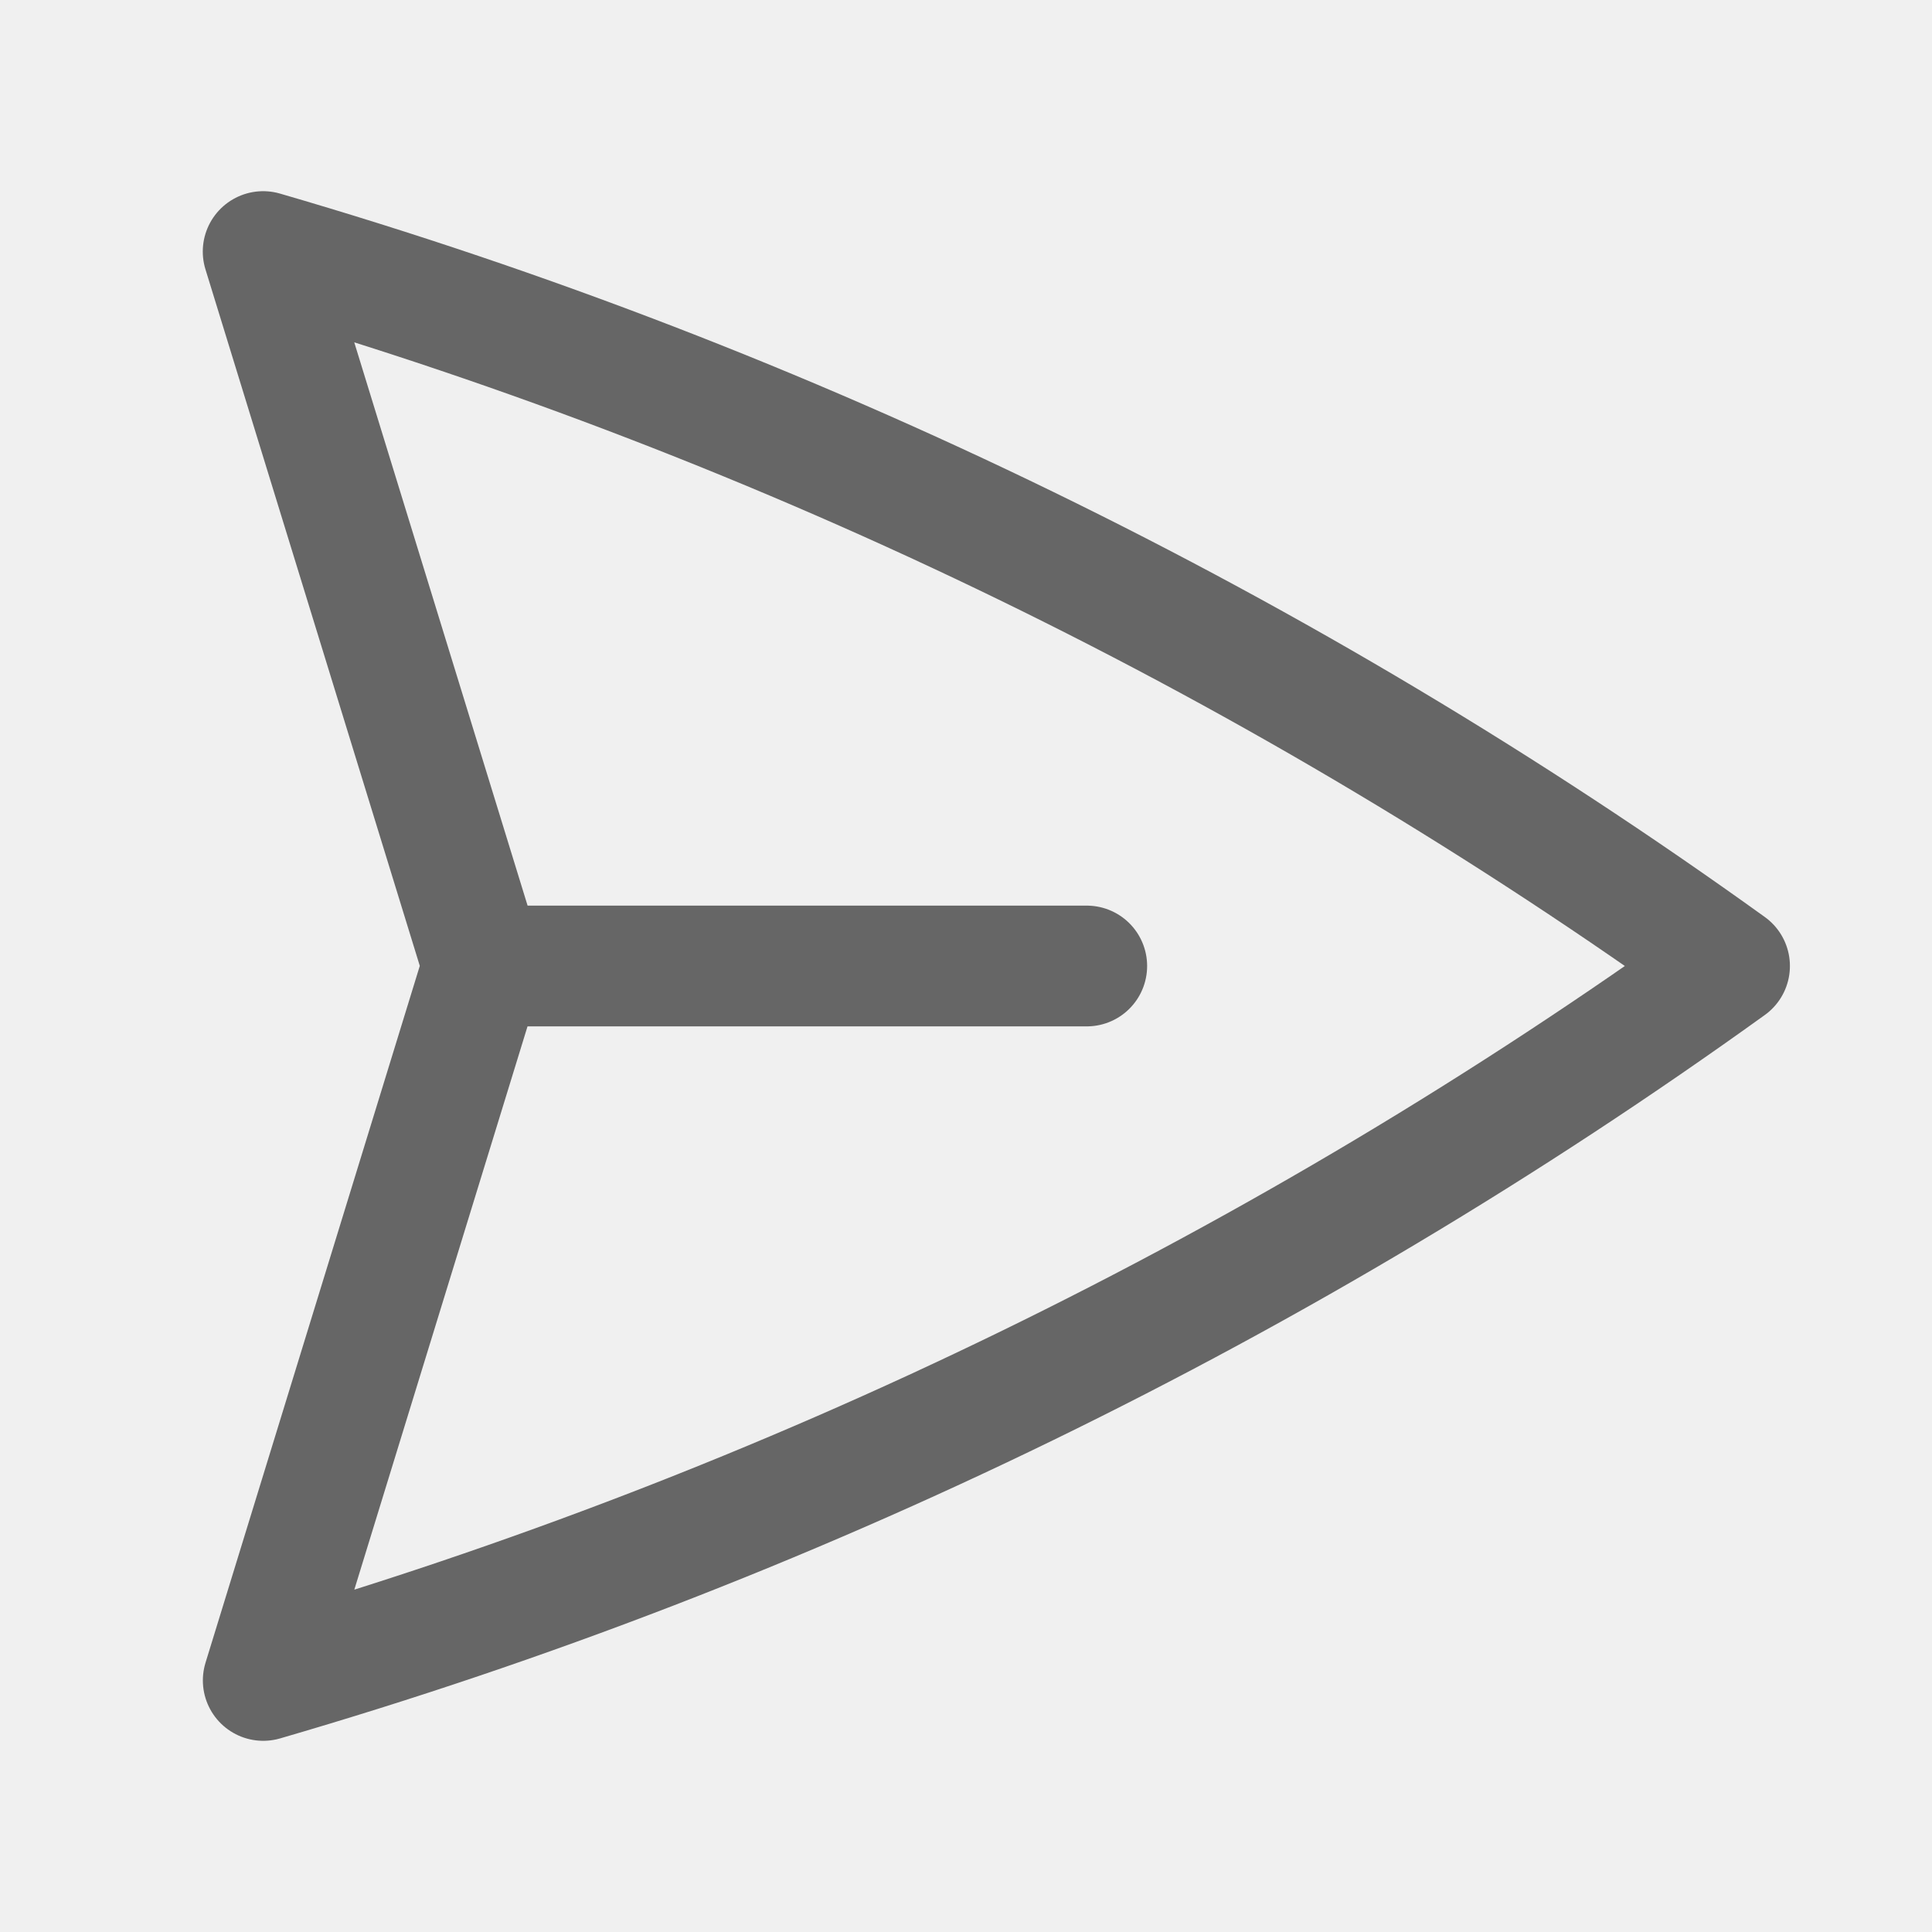
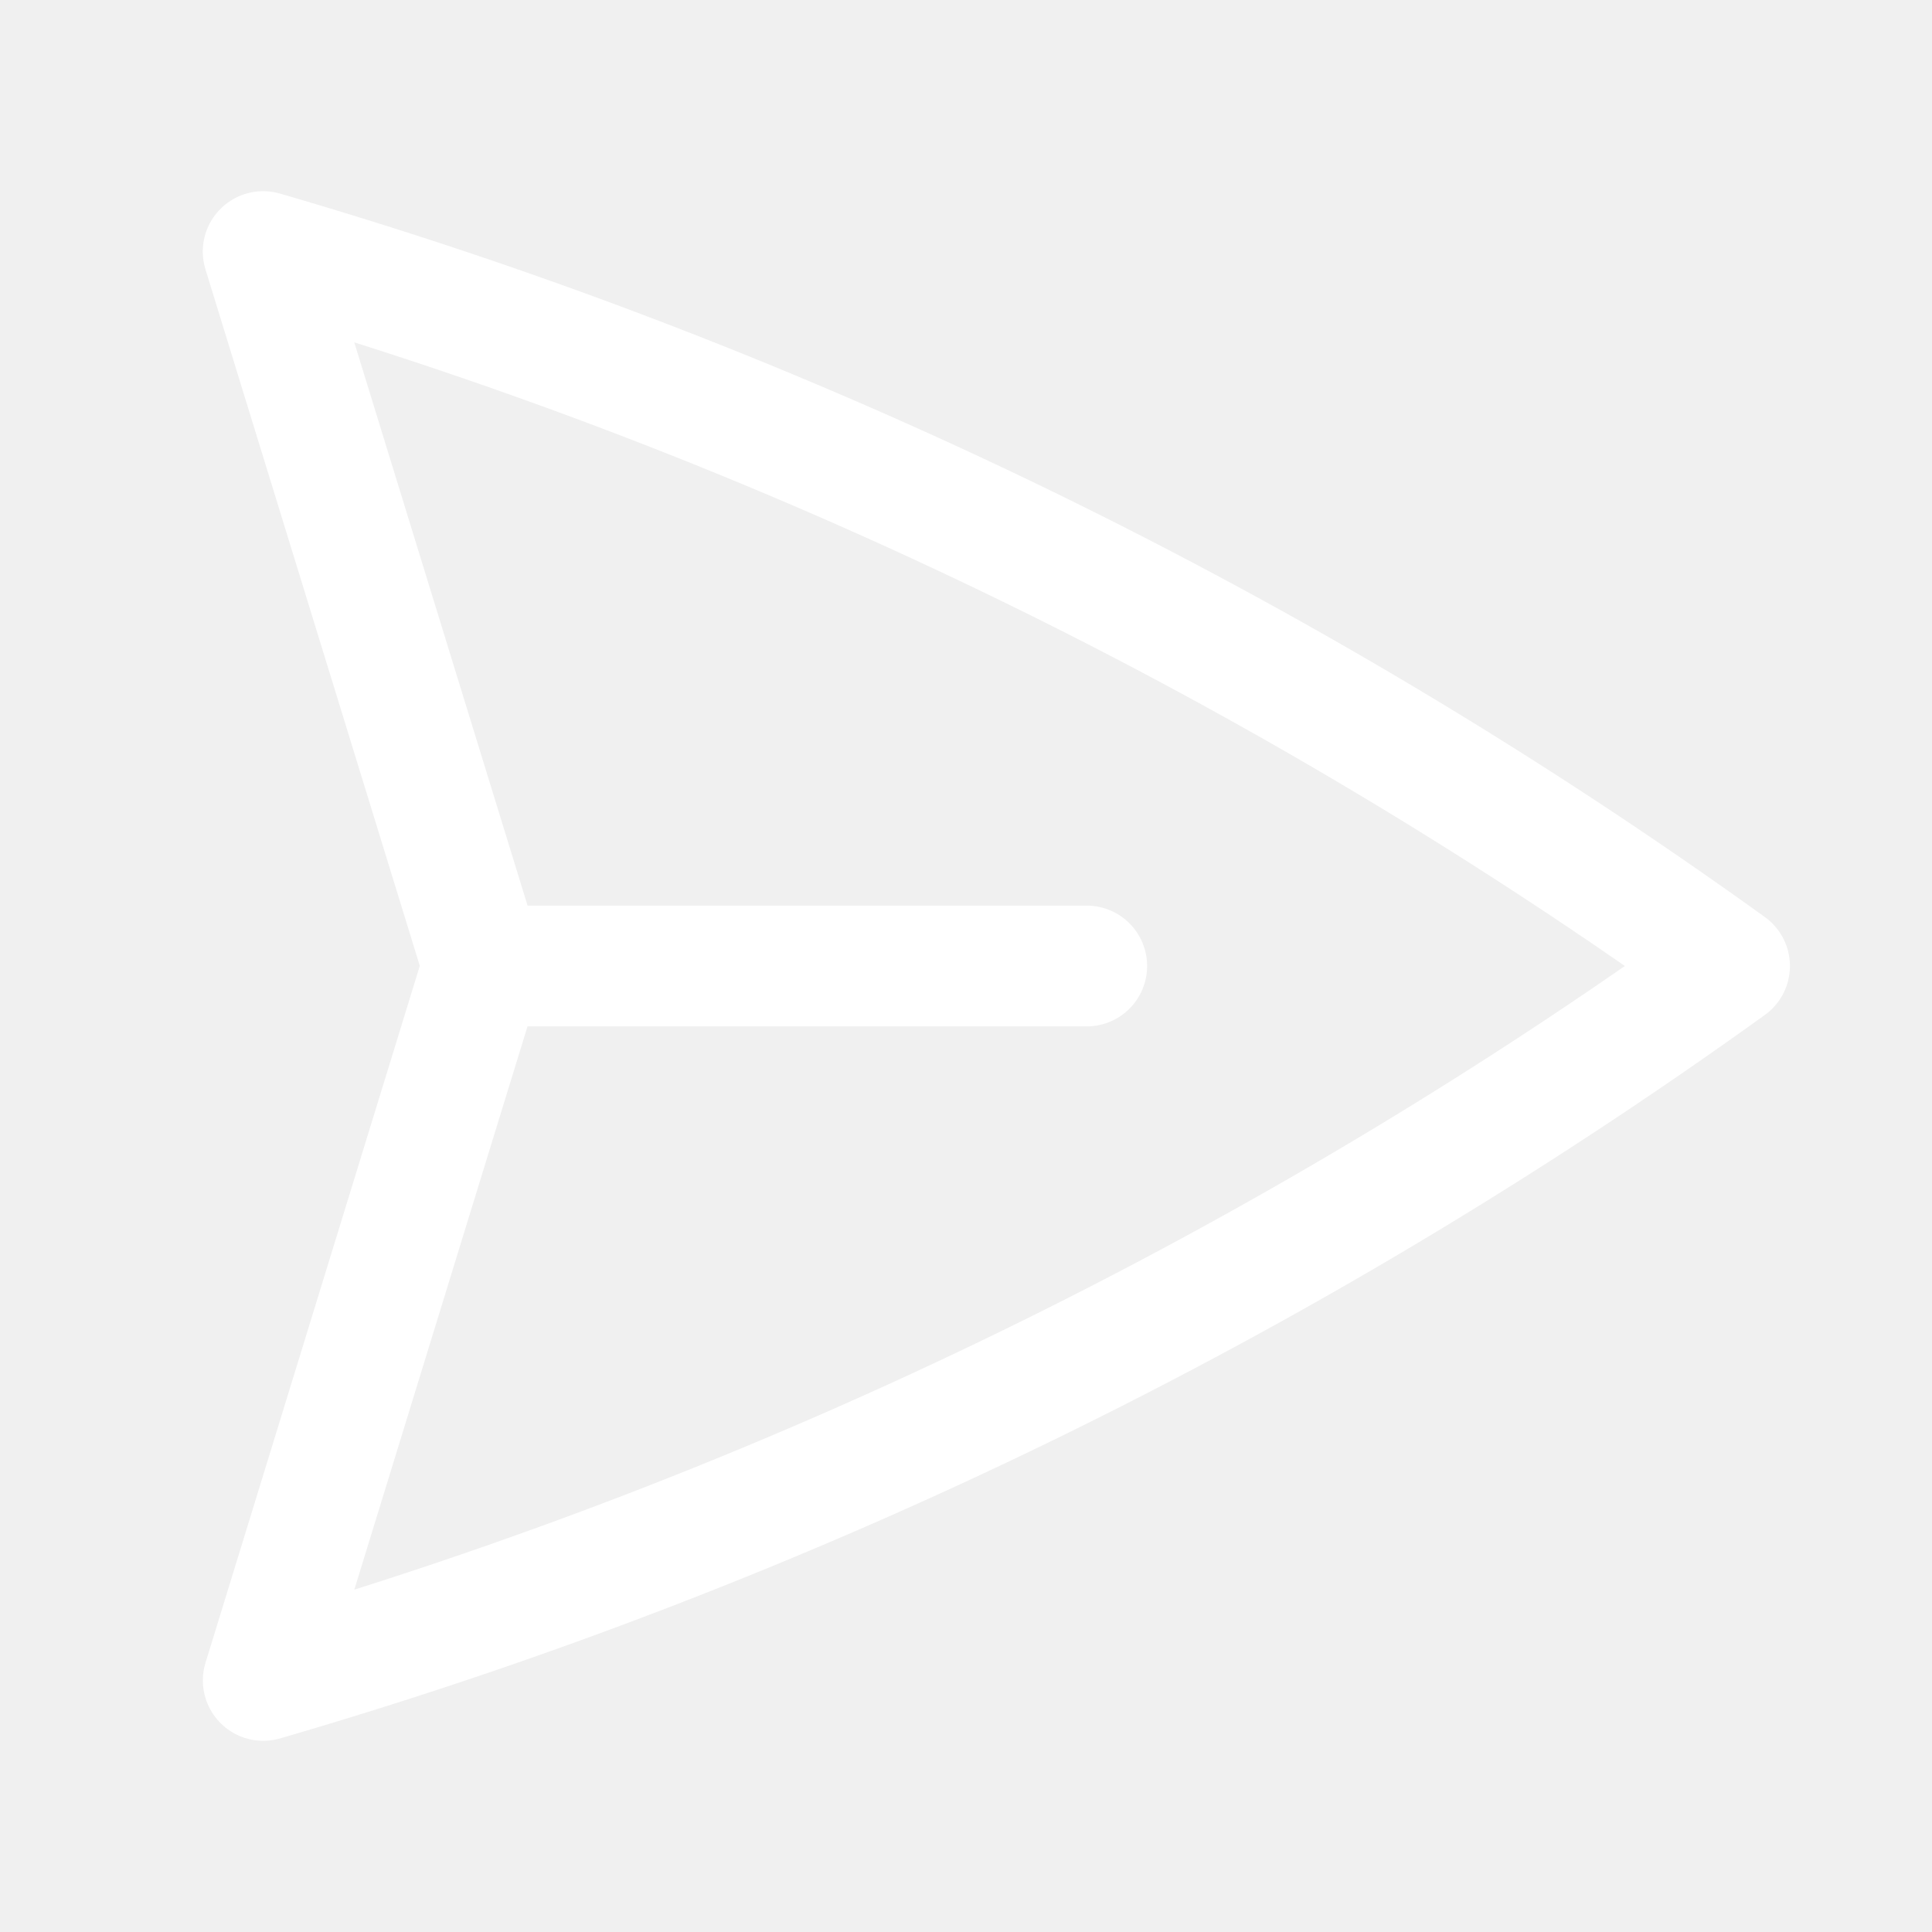
- <svg xmlns="http://www.w3.org/2000/svg" fill="none" viewBox="0 0 24 24" stroke-width="1.5" stroke="#666" aria-hidden="true" data-slot="icon" class="size-6">
+ <svg xmlns="http://www.w3.org/2000/svg" fill="none" viewBox="0 0 24 24" stroke-width="1.5" stroke="#fff" aria-hidden="true" data-slot="icon" class="size-6">
  <path stroke-linecap="round" stroke-linejoin="round" d="M6 12 3.269 3.125A59.769 59.769 0 0 1 21.485 12 59.768 59.768 0 0 1 3.27 20.875L5.999 12Zm0 0h7.5" />
</svg>
